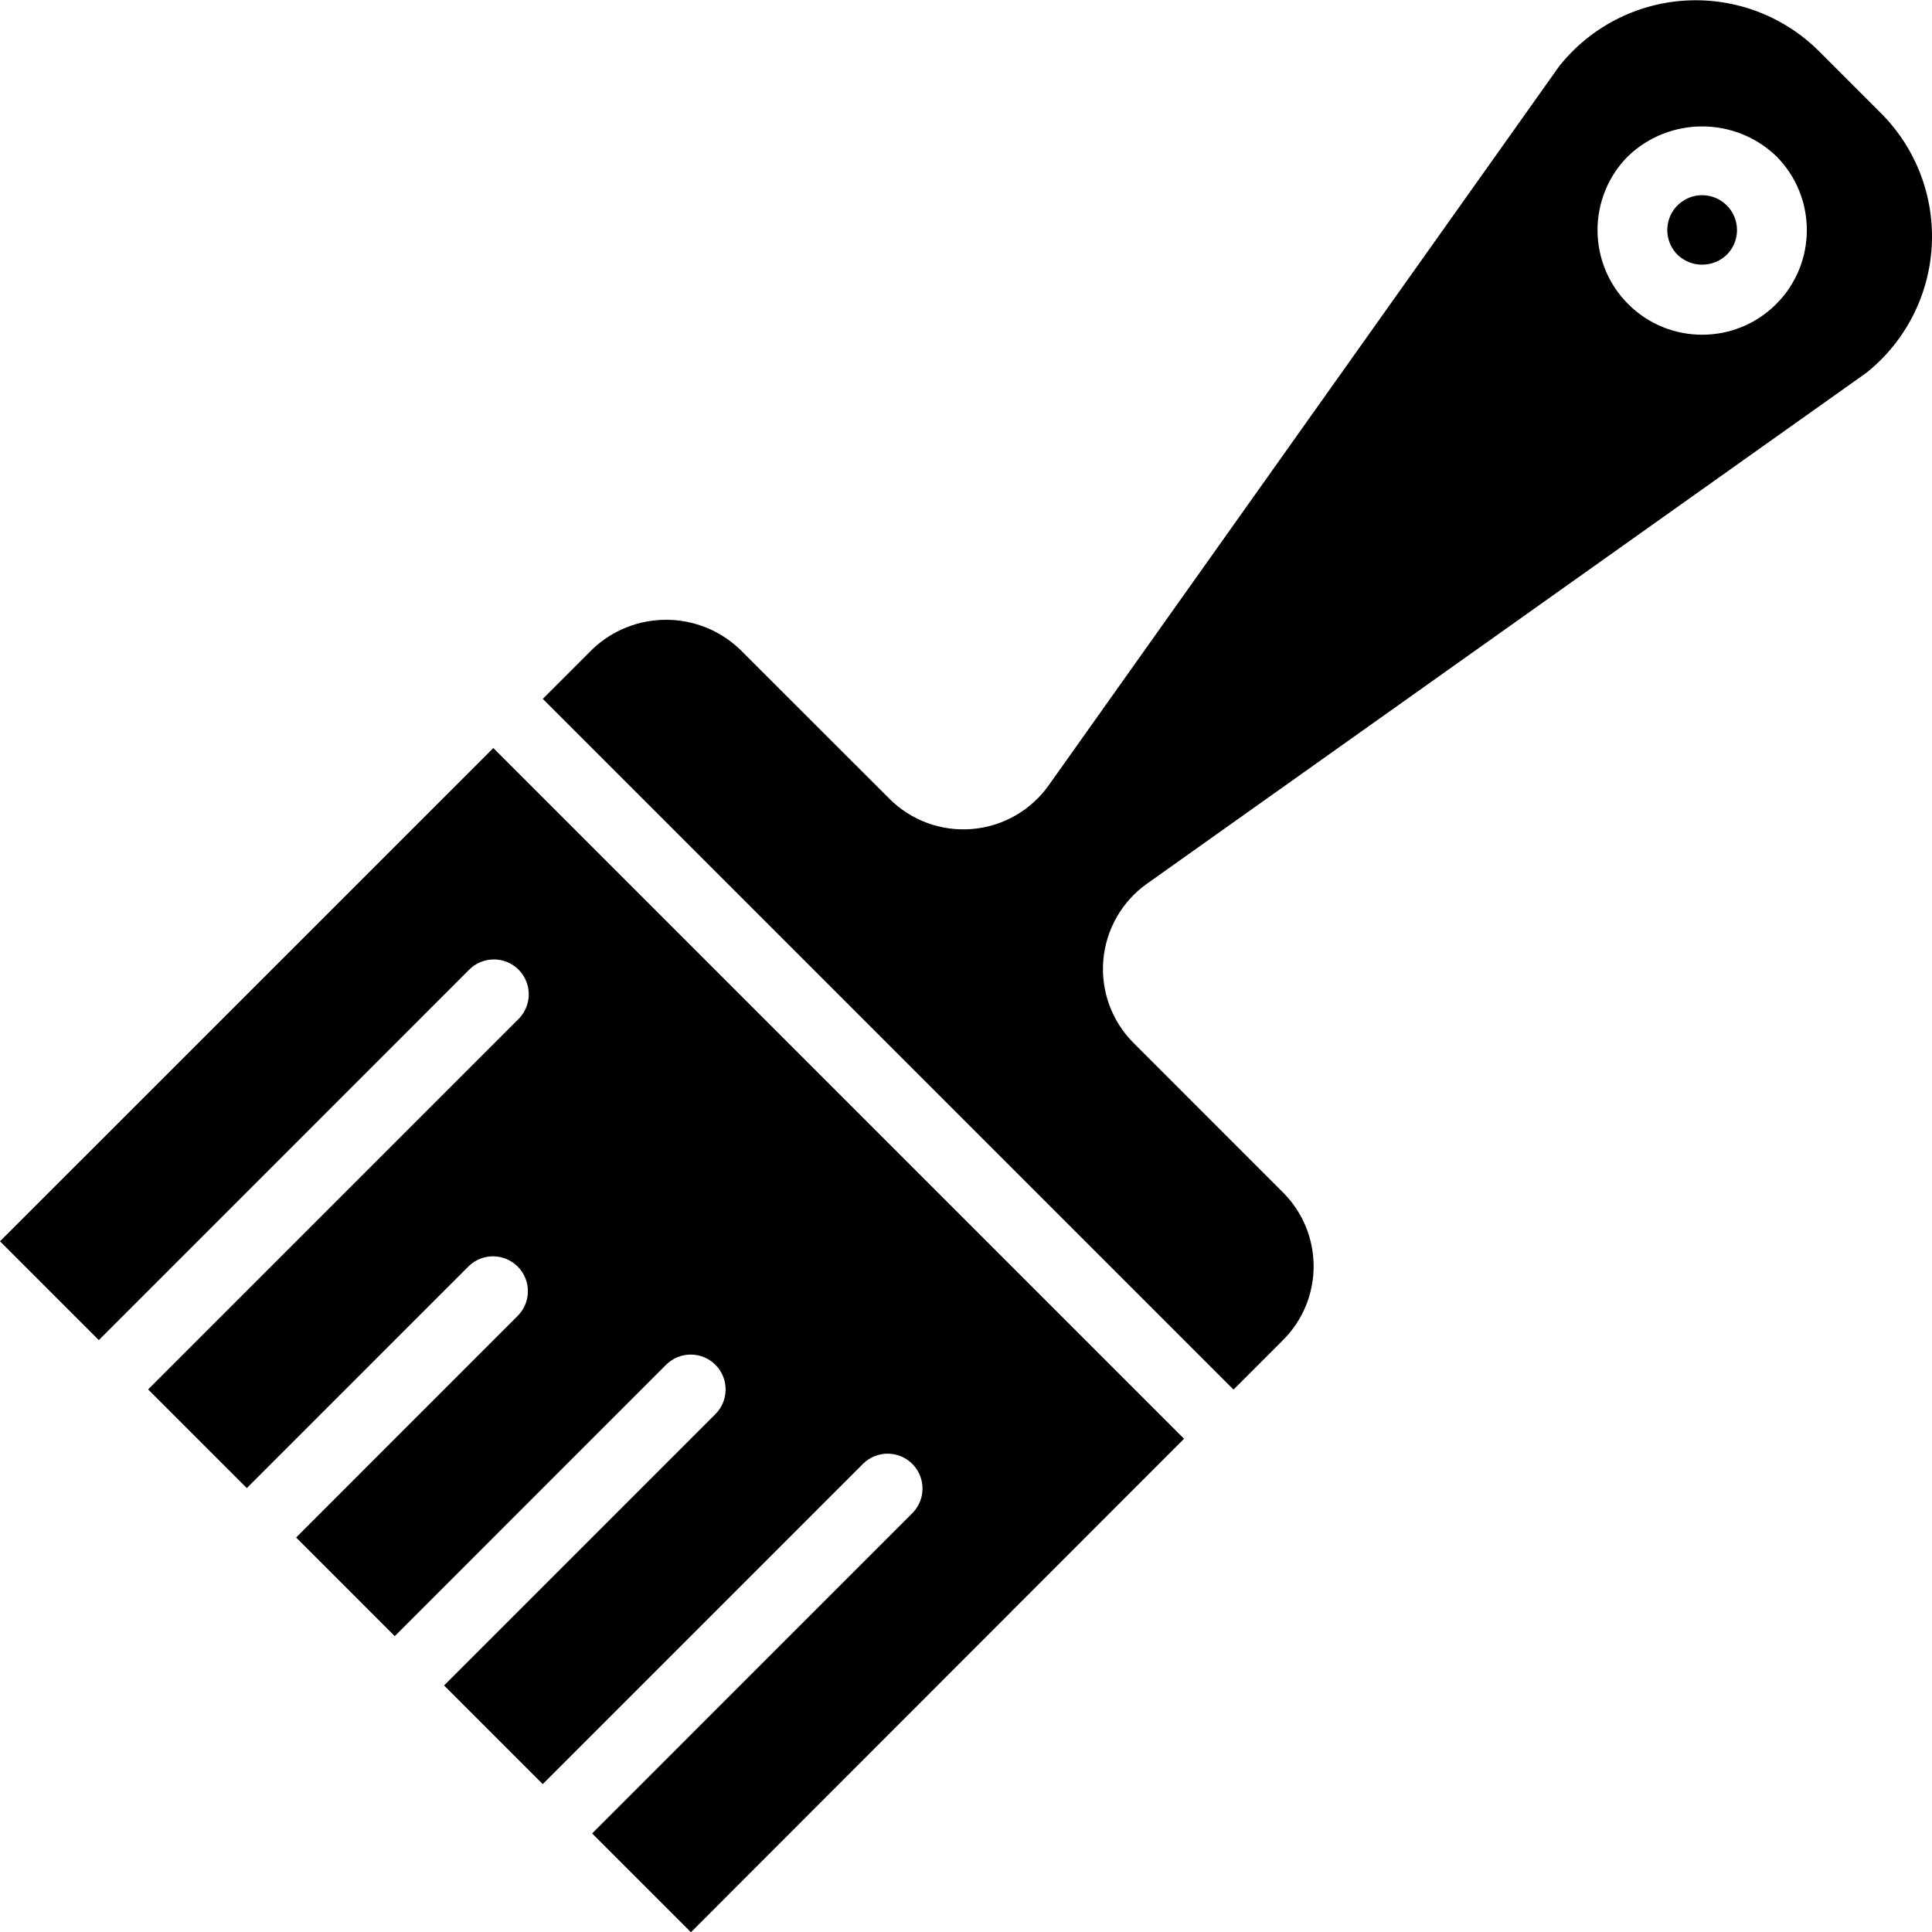
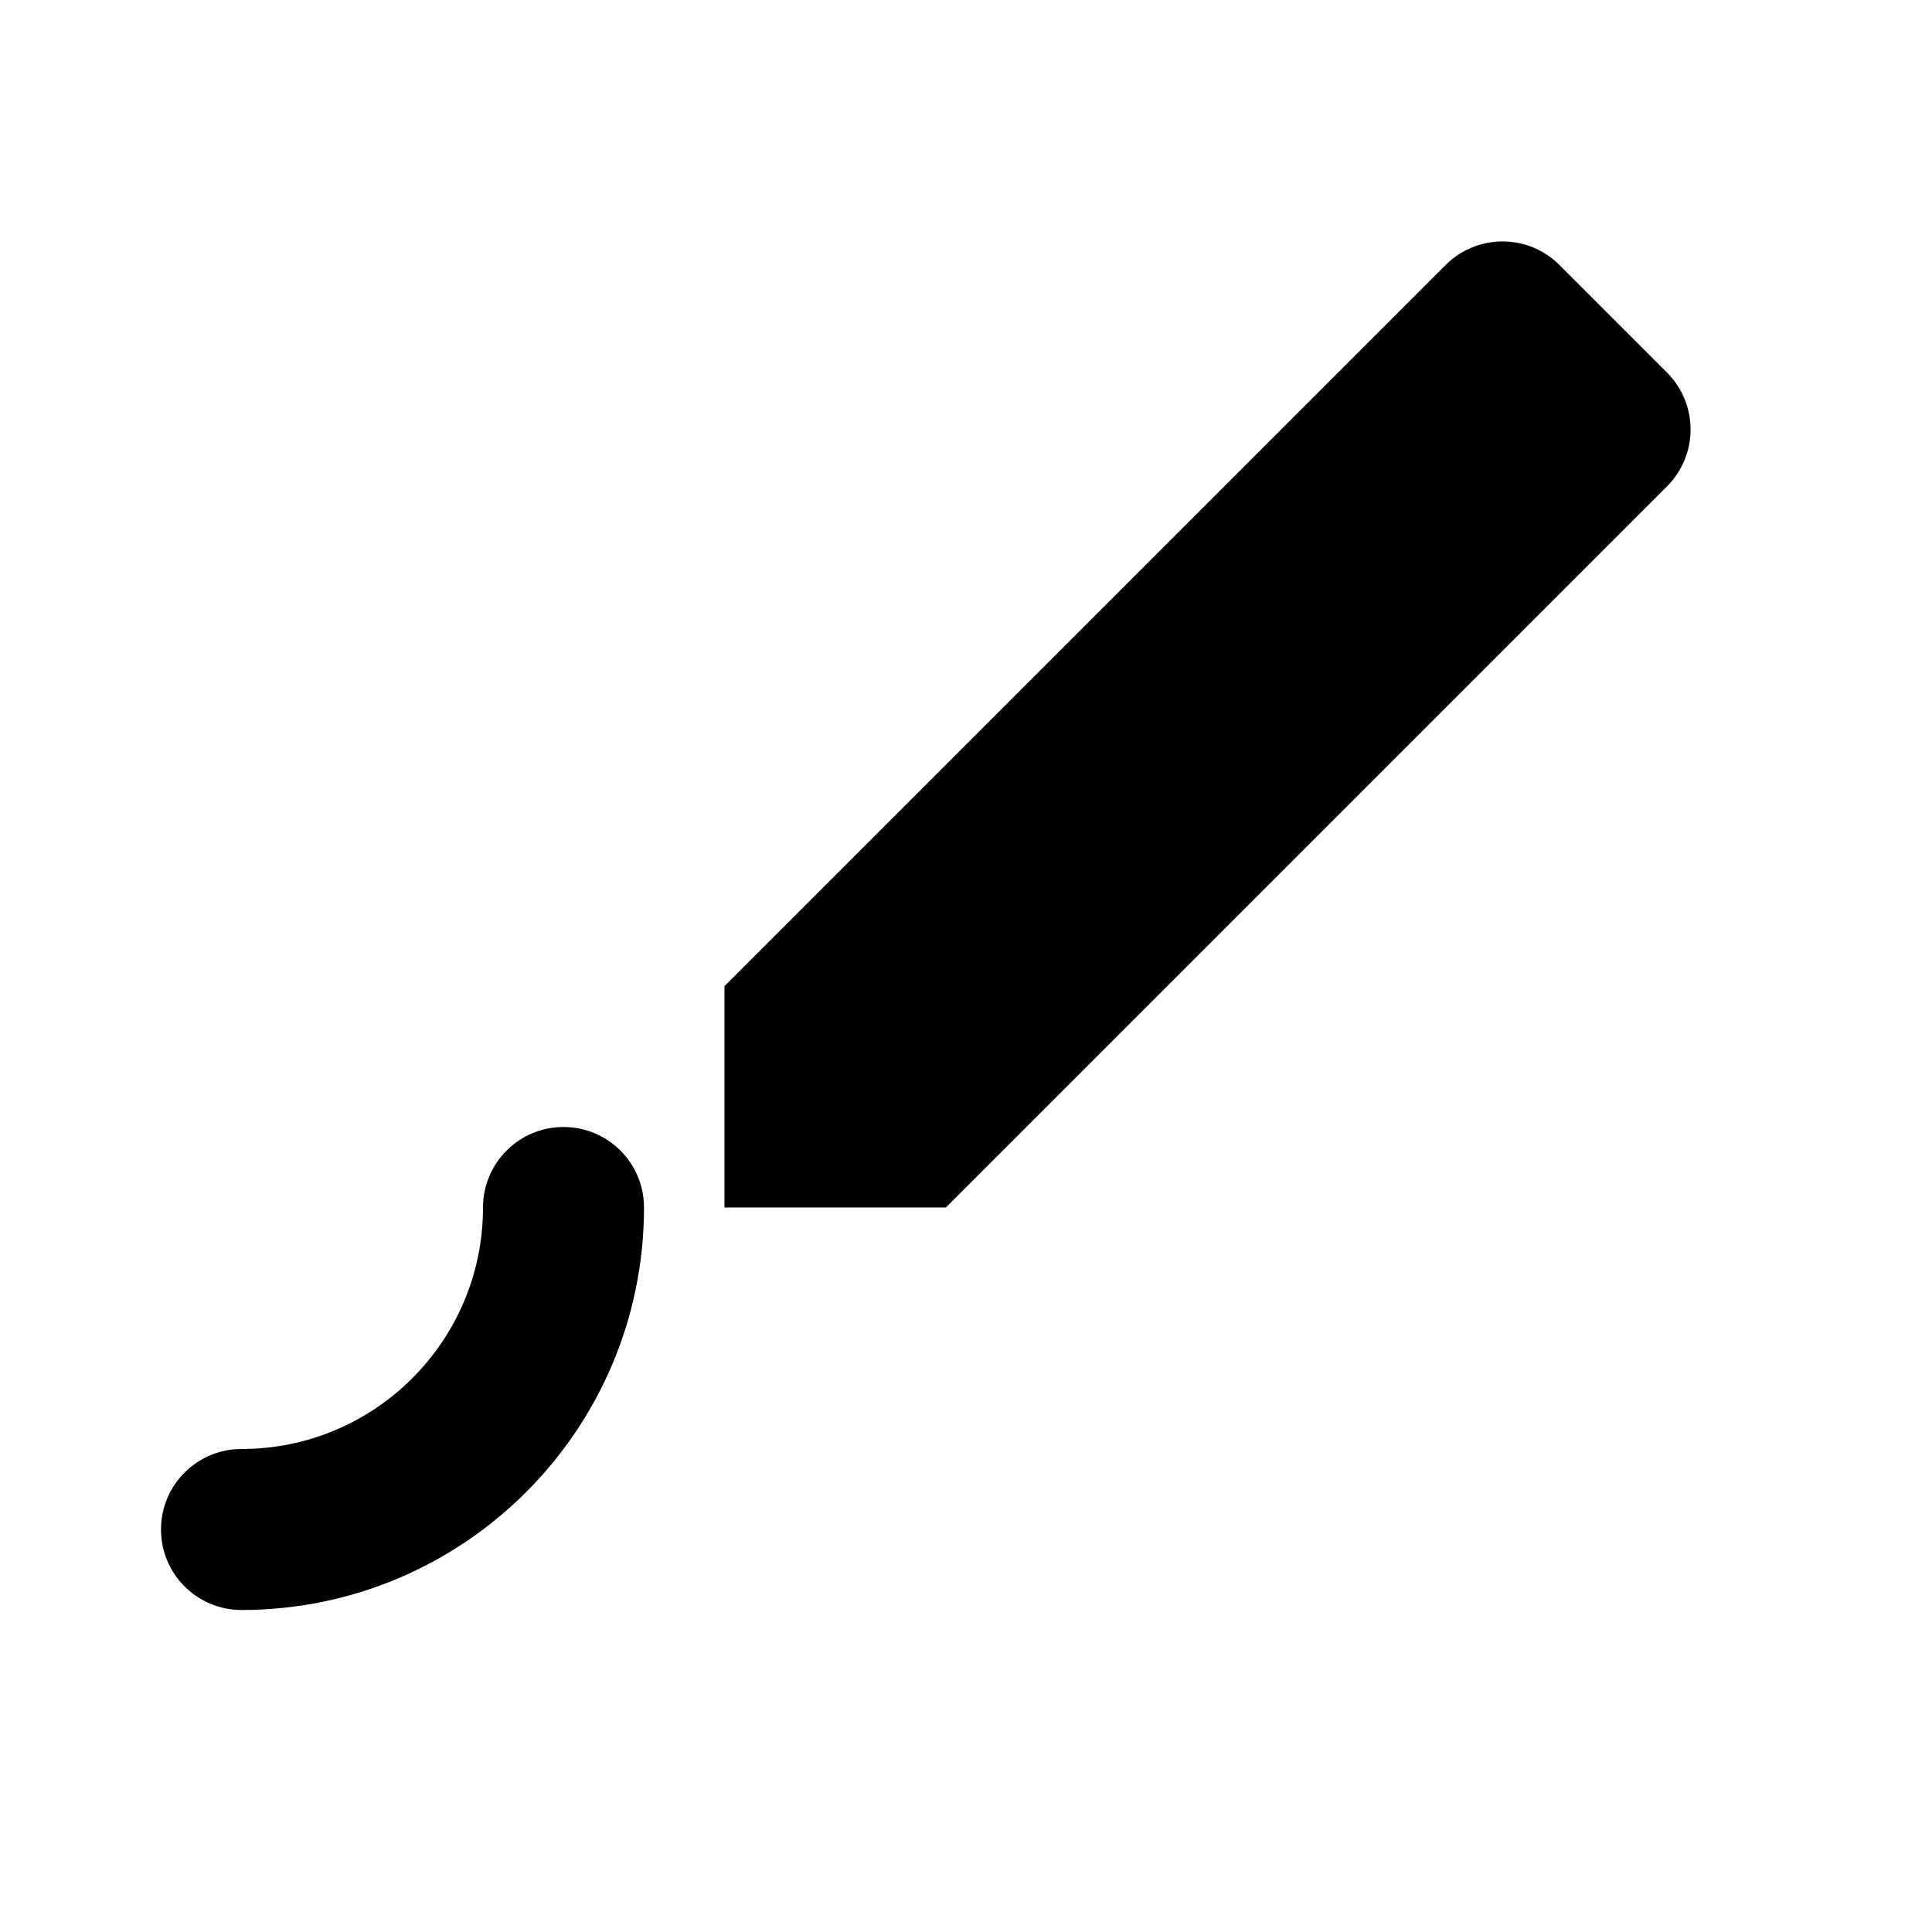
- <svg xmlns="http://www.w3.org/2000/svg" height="443pt" viewBox="0 0 443.061 443" width="443pt">
-   <path d="m431.328 25.895-14.137-14.137c-8.07-8.078-19.211-12.32-30.613-11.66-11.402.66-21.977 6.164-29.059 15.125l-117.023 164.84c-4.09 5.762-10.512 9.426-17.555 10.02-7.039.594-13.984-1.945-18.98-6.941l-34.234-34.207c-9.48-9.109-24.469-9.109-33.949 0l-11.297 11.305 158.398 158.398 11.305-11.305c4.527-4.488 7.07-10.598 7.07-16.969 0-6.375-2.543-12.484-7.07-16.973l-34.223-34.234c-4.996-4.996-7.535-11.941-6.941-18.98.594-7.043 4.258-13.465 10.02-17.555l165-117.184c8.891-7.109 14.332-17.672 14.961-29.035.629-11.367-3.617-22.465-11.672-30.508zm-24 43.809c-9.375 9.371-24.57 9.371-33.945 0-9.371-9.375-9.371-24.574 0-33.945 9.496-9.062 24.441-9.062 33.938 0 9.375 9.371 9.379 24.57.008 33.945zm0 0" />
-   <path d="m390.352 44.734c-3.234 0-6.152 1.949-7.391 4.938-1.234 2.988-.551 6.43 1.734 8.719 3.16 3.031 8.148 3.031 11.305 0 2.289-2.289 2.973-5.73 1.734-8.719s-4.156-4.938-7.391-4.938zm0 0" />
-   <path d="m135.793 420.43 22.656 22.656 113.086-113.168-158.398-158.402-113.137 113.121 22.656 22.656 84.848-84.855c2.008-2.078 4.984-2.914 7.781-2.184 2.797.734 4.98 2.918 5.711 5.715.734 2.797-.102 5.773-2.18 7.781l-84.848 84.855 22.633 22.625 50.902-50.906c3.141-3.031 8.129-2.988 11.215.098s3.129 8.078.098 11.215l-50.906 50.922 22.617 22.621 62.215-62.223c3.125-3.125 8.191-3.129 11.316-.004 3.129 3.125 3.129 8.191.004 11.316l-62.223 62.223 22.625 22.625 73.535-73.535c3.141-3.031 8.129-2.988 11.215.098 3.086 3.086 3.129 8.074.098 11.215zm0 0" />
+ <svg xmlns="http://www.w3.org/2000/svg" version="1.1" viewBox="0 0 24 24">
+   <path d="M20.71 4.63l-1.34-1.34a1 1 0 0 0-1.41 0L9 12.25V15h2.75l8.96-8.96a1 1 0 0 0 0-1.41zM7 14a1 1 0 0 0-1 1 3 3 0 0 1-3 3 1 1 0 0 0 0 2 5 5 0 0 0 5-5 1 1 0 0 0-1-1z" fill="currentColor" />
</svg>
